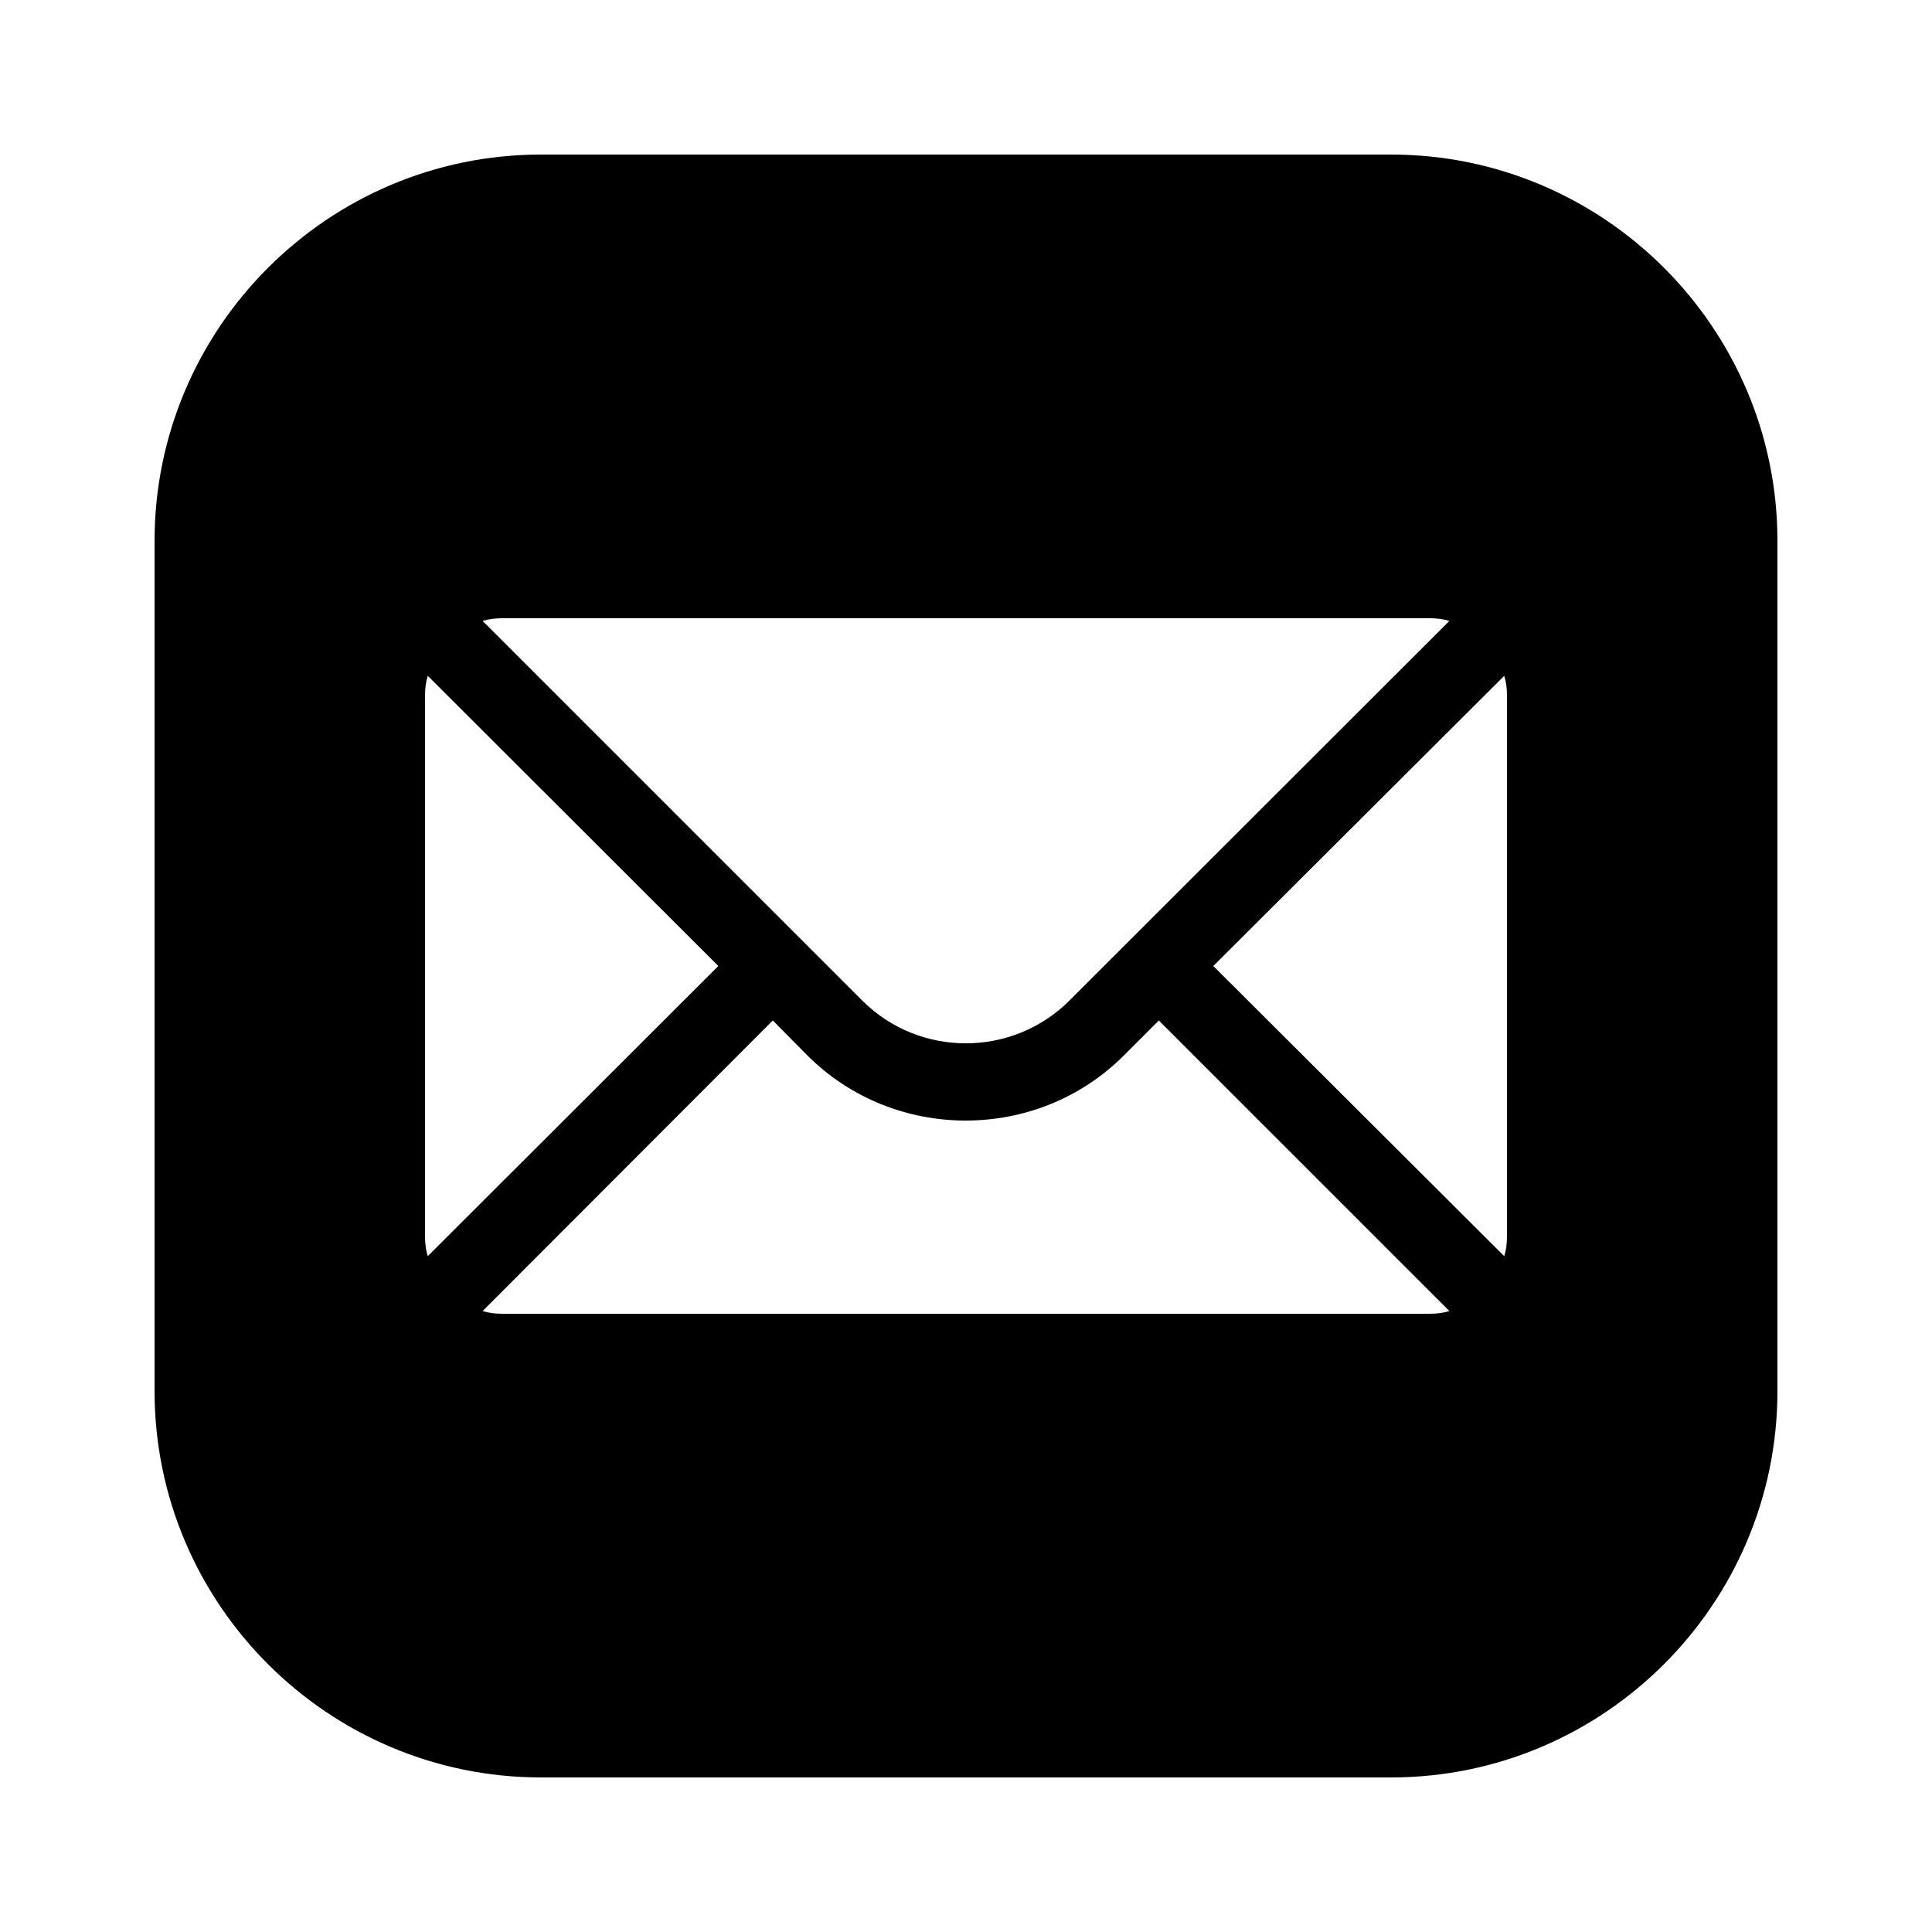
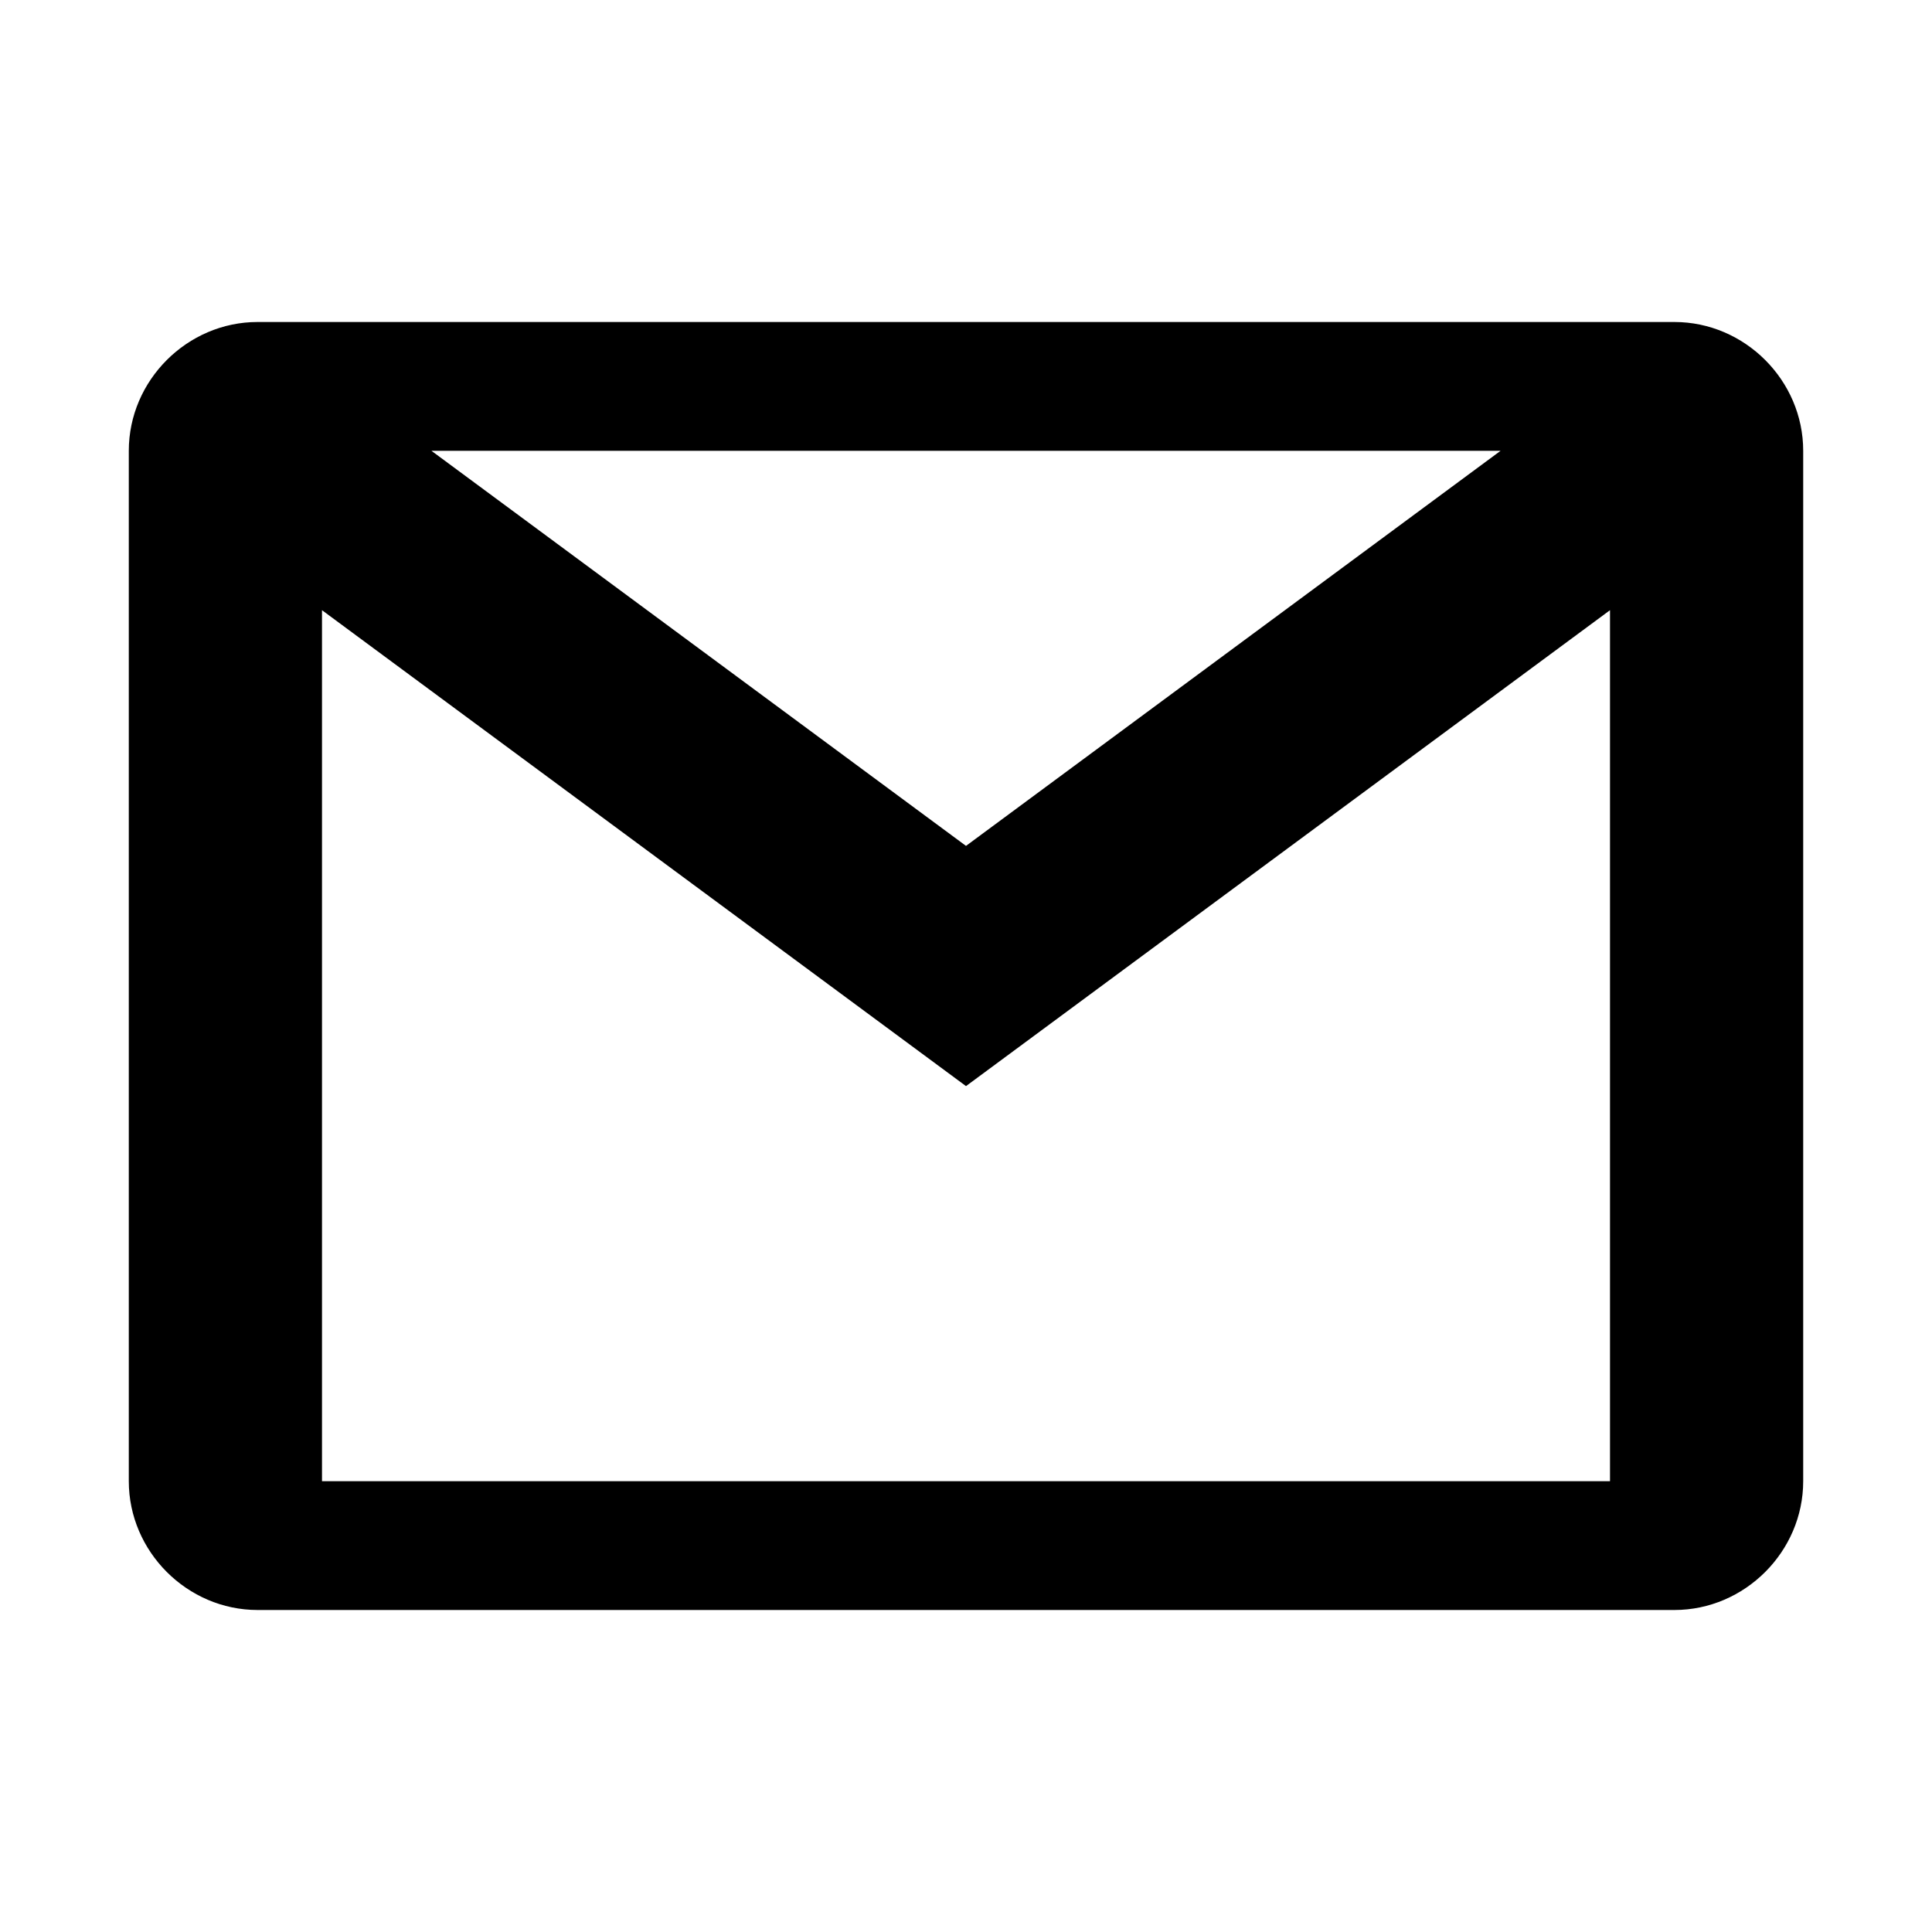
- <svg xmlns="http://www.w3.org/2000/svg" viewBox="0 0 50 50" width="50px" height="50px">
-   <path d="M 14 4 C 8.489 4 4 8.489 4 14 L 4 36 C 4 41.511 8.489 46 14 46 L 36 46 C 41.511 46 46 41.511 46 36 L 46 14 C 46 8.489 41.511 4 36 4 L 14 4 z M 13 16 L 37 16 C 37.18 16 37.35 16.02 37.51 16.07 L 27.68 25.891 C 26.2 27.371 23.791 27.371 22.311 25.891 L 12.49 16.07 C 12.65 16.02 12.82 16 13 16 z M 11.07 17.49 L 18.59 25 L 11.07 32.51 C 11.02 32.35 11 32.18 11 32 L 11 18 C 11 17.82 11.02 17.65 11.07 17.49 z M 38.93 17.49 C 38.98 17.65 39 17.82 39 18 L 39 32 C 39 32.18 38.98 32.35 38.93 32.51 L 31.4 25 L 38.93 17.49 z M 20 26.41 L 20.891 27.311 C 22.021 28.441 23.51 29 24.99 29 C 26.48 29 27.96 28.441 29.09 27.311 L 29.99 26.41 L 37.51 33.93 C 37.35 33.98 37.18 34 37 34 L 13 34 C 12.82 34 12.65 33.98 12.49 33.93 L 20 26.41 z" />
+ <svg xmlns="http://www.w3.org/2000/svg" viewBox="0 0 30 30" width="30px" height="30px">
+   <path d="M 4 5 C 2.907 5 2 5.907 2 7 L 2 23 C 2 24.093 2.907 25 4 25 L 26 25 C 27.093 25 28 24.093 28 23 L 28 7 C 28 5.907 27.093 5 26 5 L 4 5 z M 6.699 7 L 23.301 7 L 15 13.135 L 6.699 7 z M 5 9.475 L 15 16.865 L 25 9.475 L 25 23 L 5 23 L 5 9.475 z" />
</svg>
